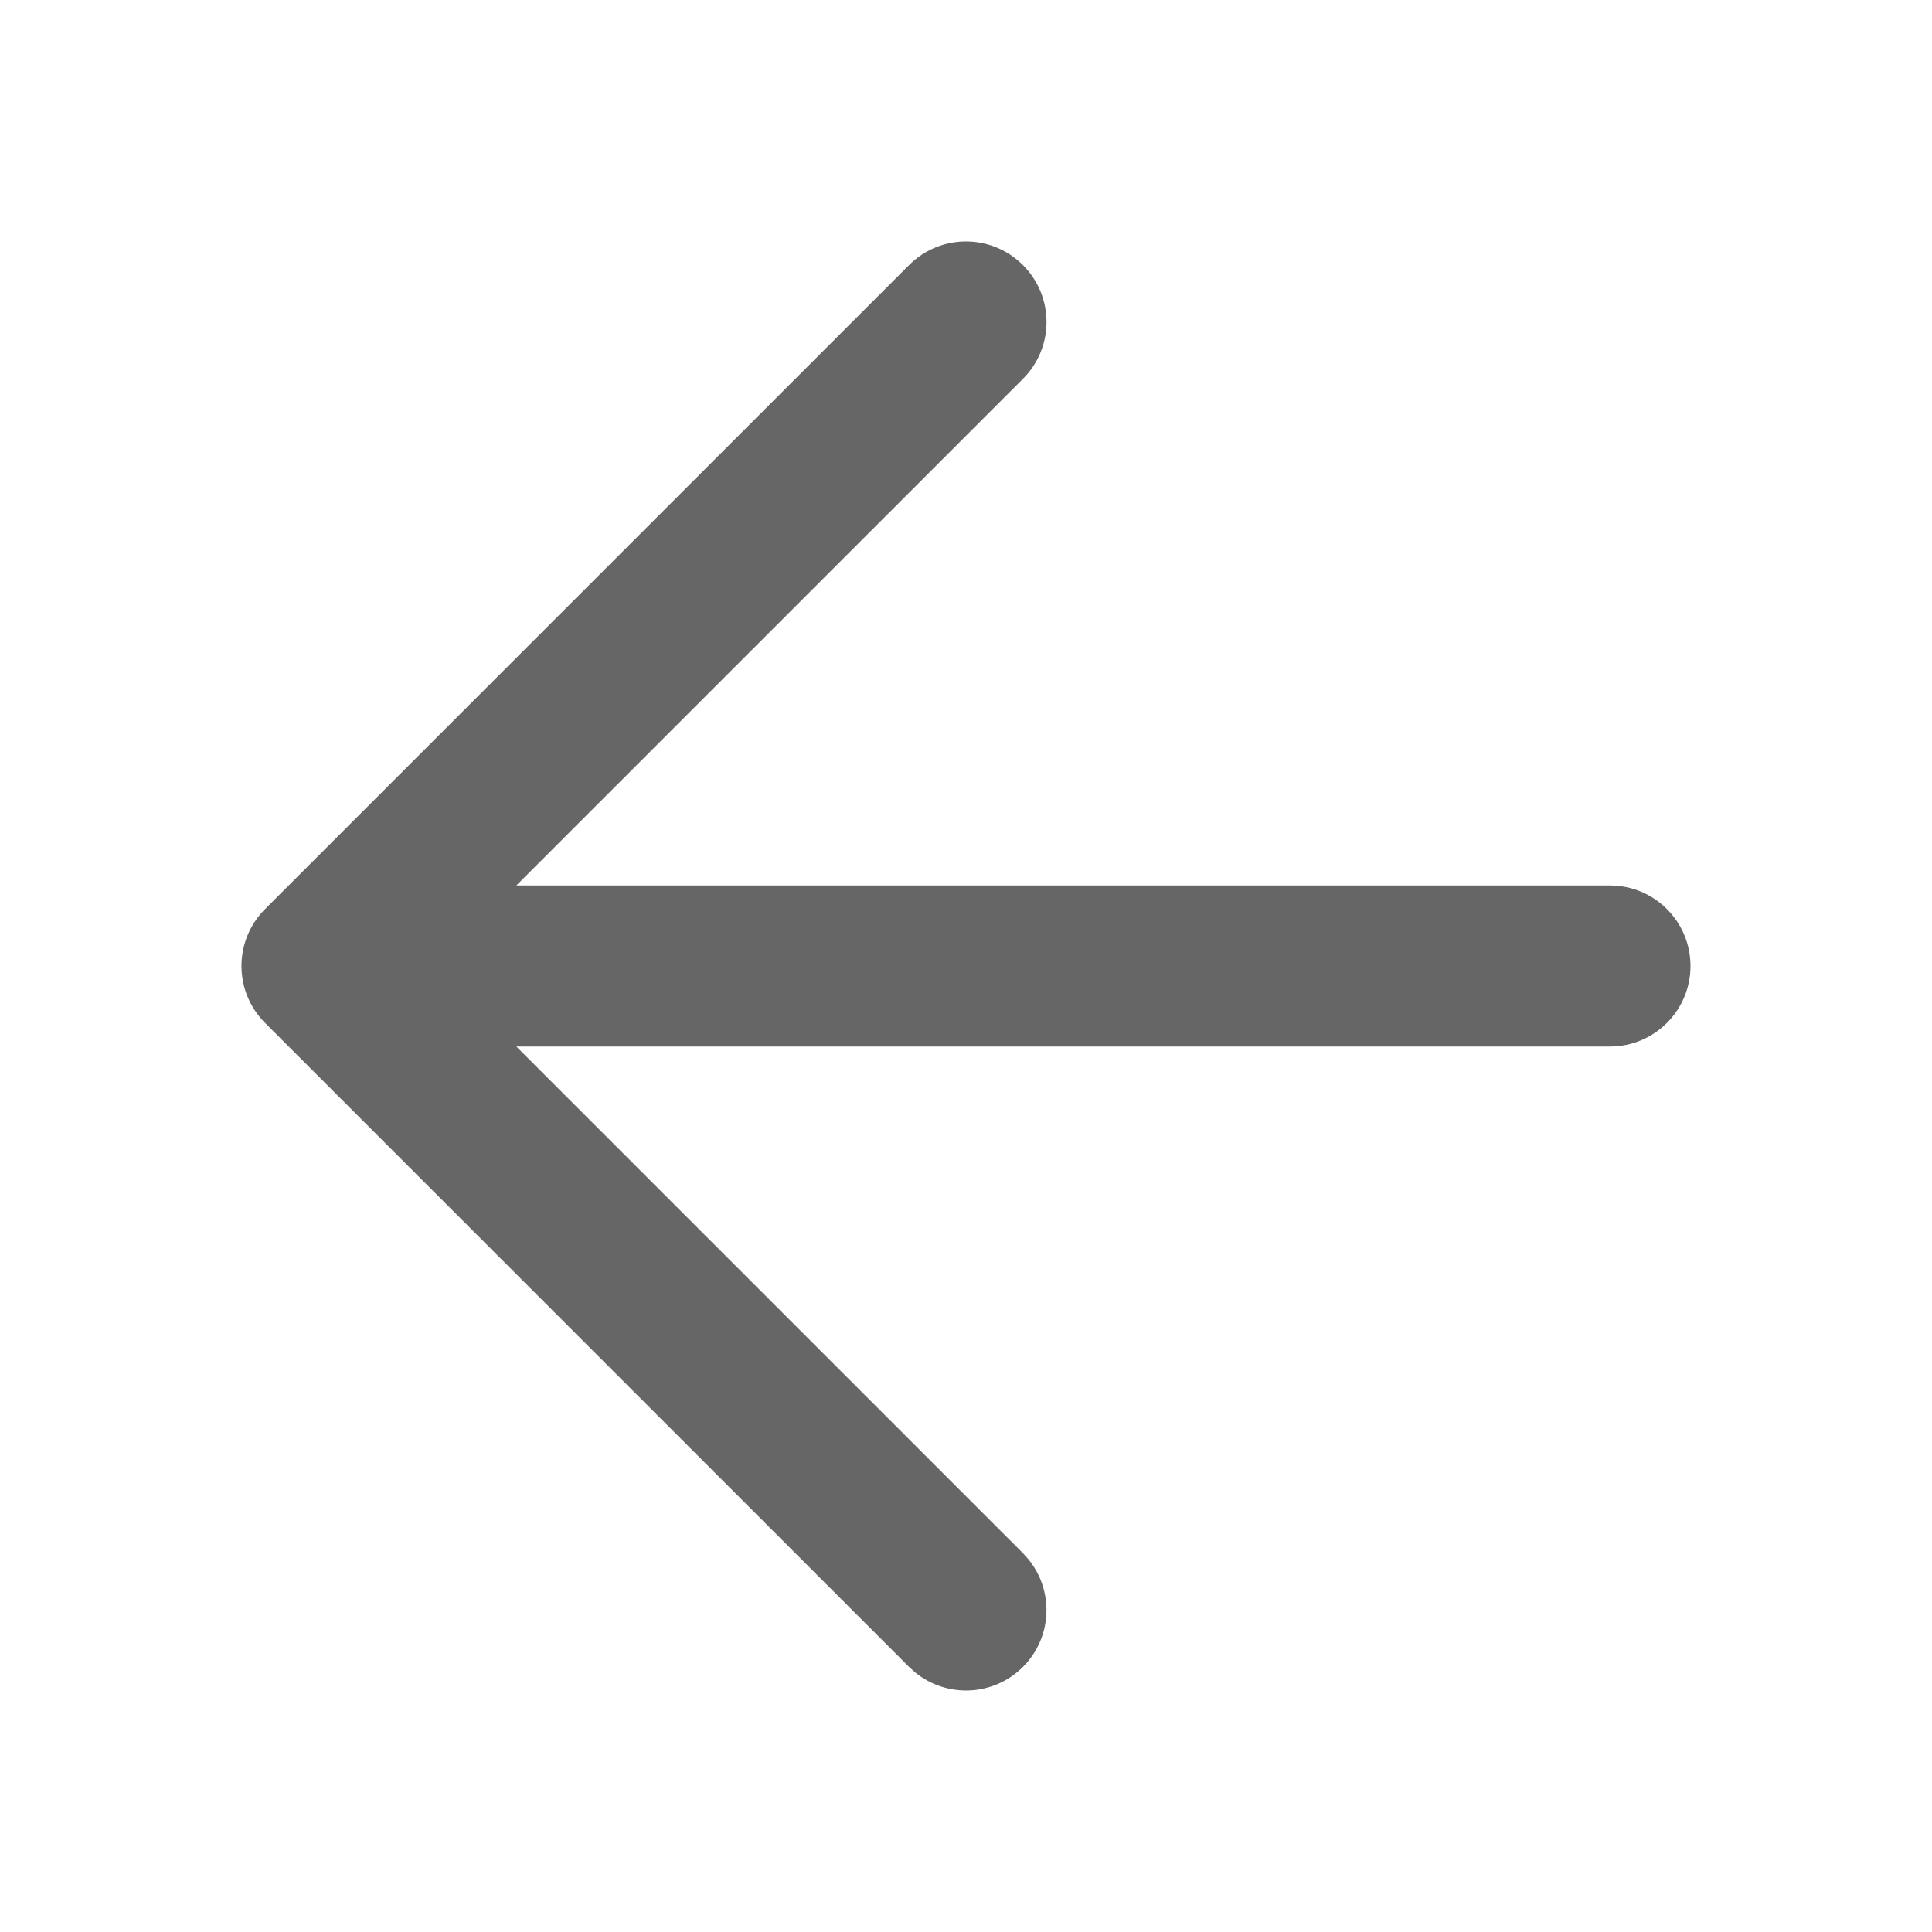
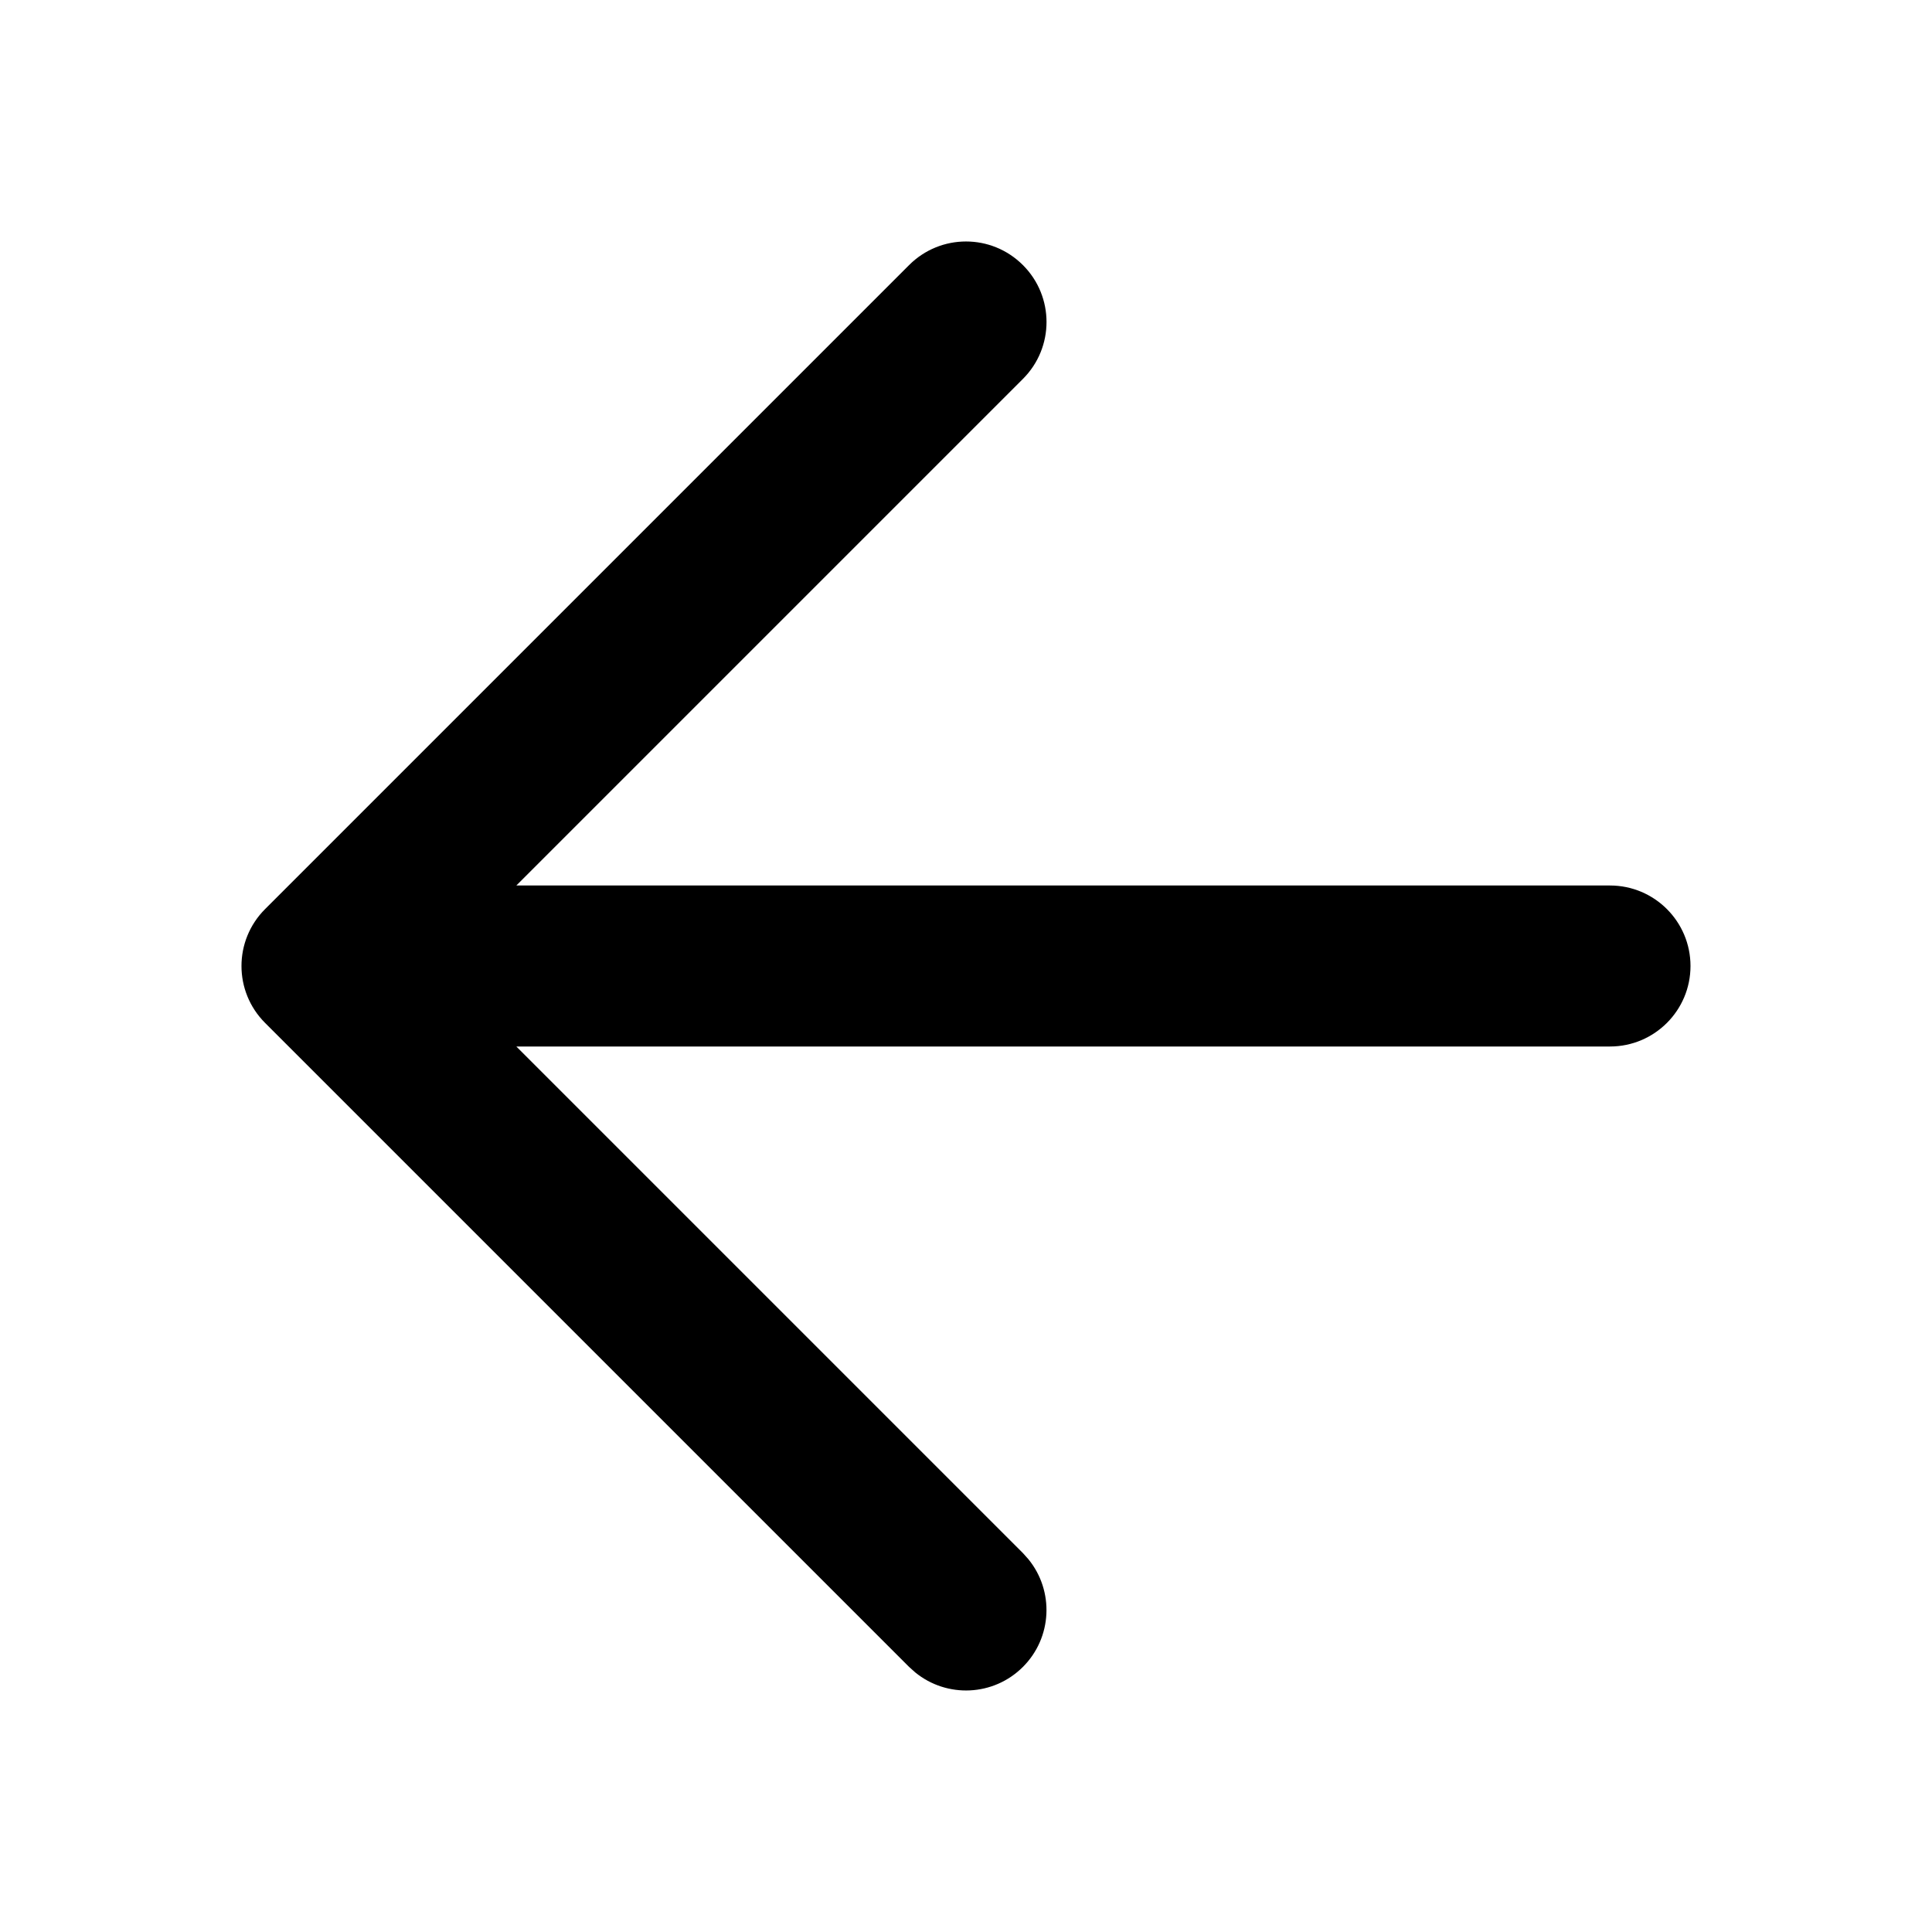
<svg xmlns="http://www.w3.org/2000/svg" width="24" height="24" viewBox="0 0 24 24" fill="none">
-   <path d="M11.293 3.293C11.684 2.902 12.316 2.902 12.707 3.293C13.098 3.683 13.098 4.317 12.707 4.707L6.414 11H20C20.552 11 21 11.448 21 12C21 12.552 20.552 13 20 13H6.414L12.707 19.293L12.775 19.369C13.096 19.762 13.073 20.341 12.707 20.707C12.341 21.073 11.762 21.096 11.369 20.775L11.293 20.707L3.293 12.707C2.902 12.316 2.902 11.684 3.293 11.293L11.293 3.293Z" fill="black" fill-opacity="0.6" />
+   <path d="M11.293 3.293C11.684 2.902 12.316 2.902 12.707 3.293C13.098 3.683 13.098 4.317 12.707 4.707L6.414 11H20C20.552 11 21 11.448 21 12C21 12.552 20.552 13 20 13H6.414L12.707 19.293L12.775 19.369C13.096 19.762 13.073 20.341 12.707 20.707C12.341 21.073 11.762 21.096 11.369 20.775L11.293 20.707L3.293 12.707C2.902 12.316 2.902 11.684 3.293 11.293L11.293 3.293Z" fill="black" />
</svg>
